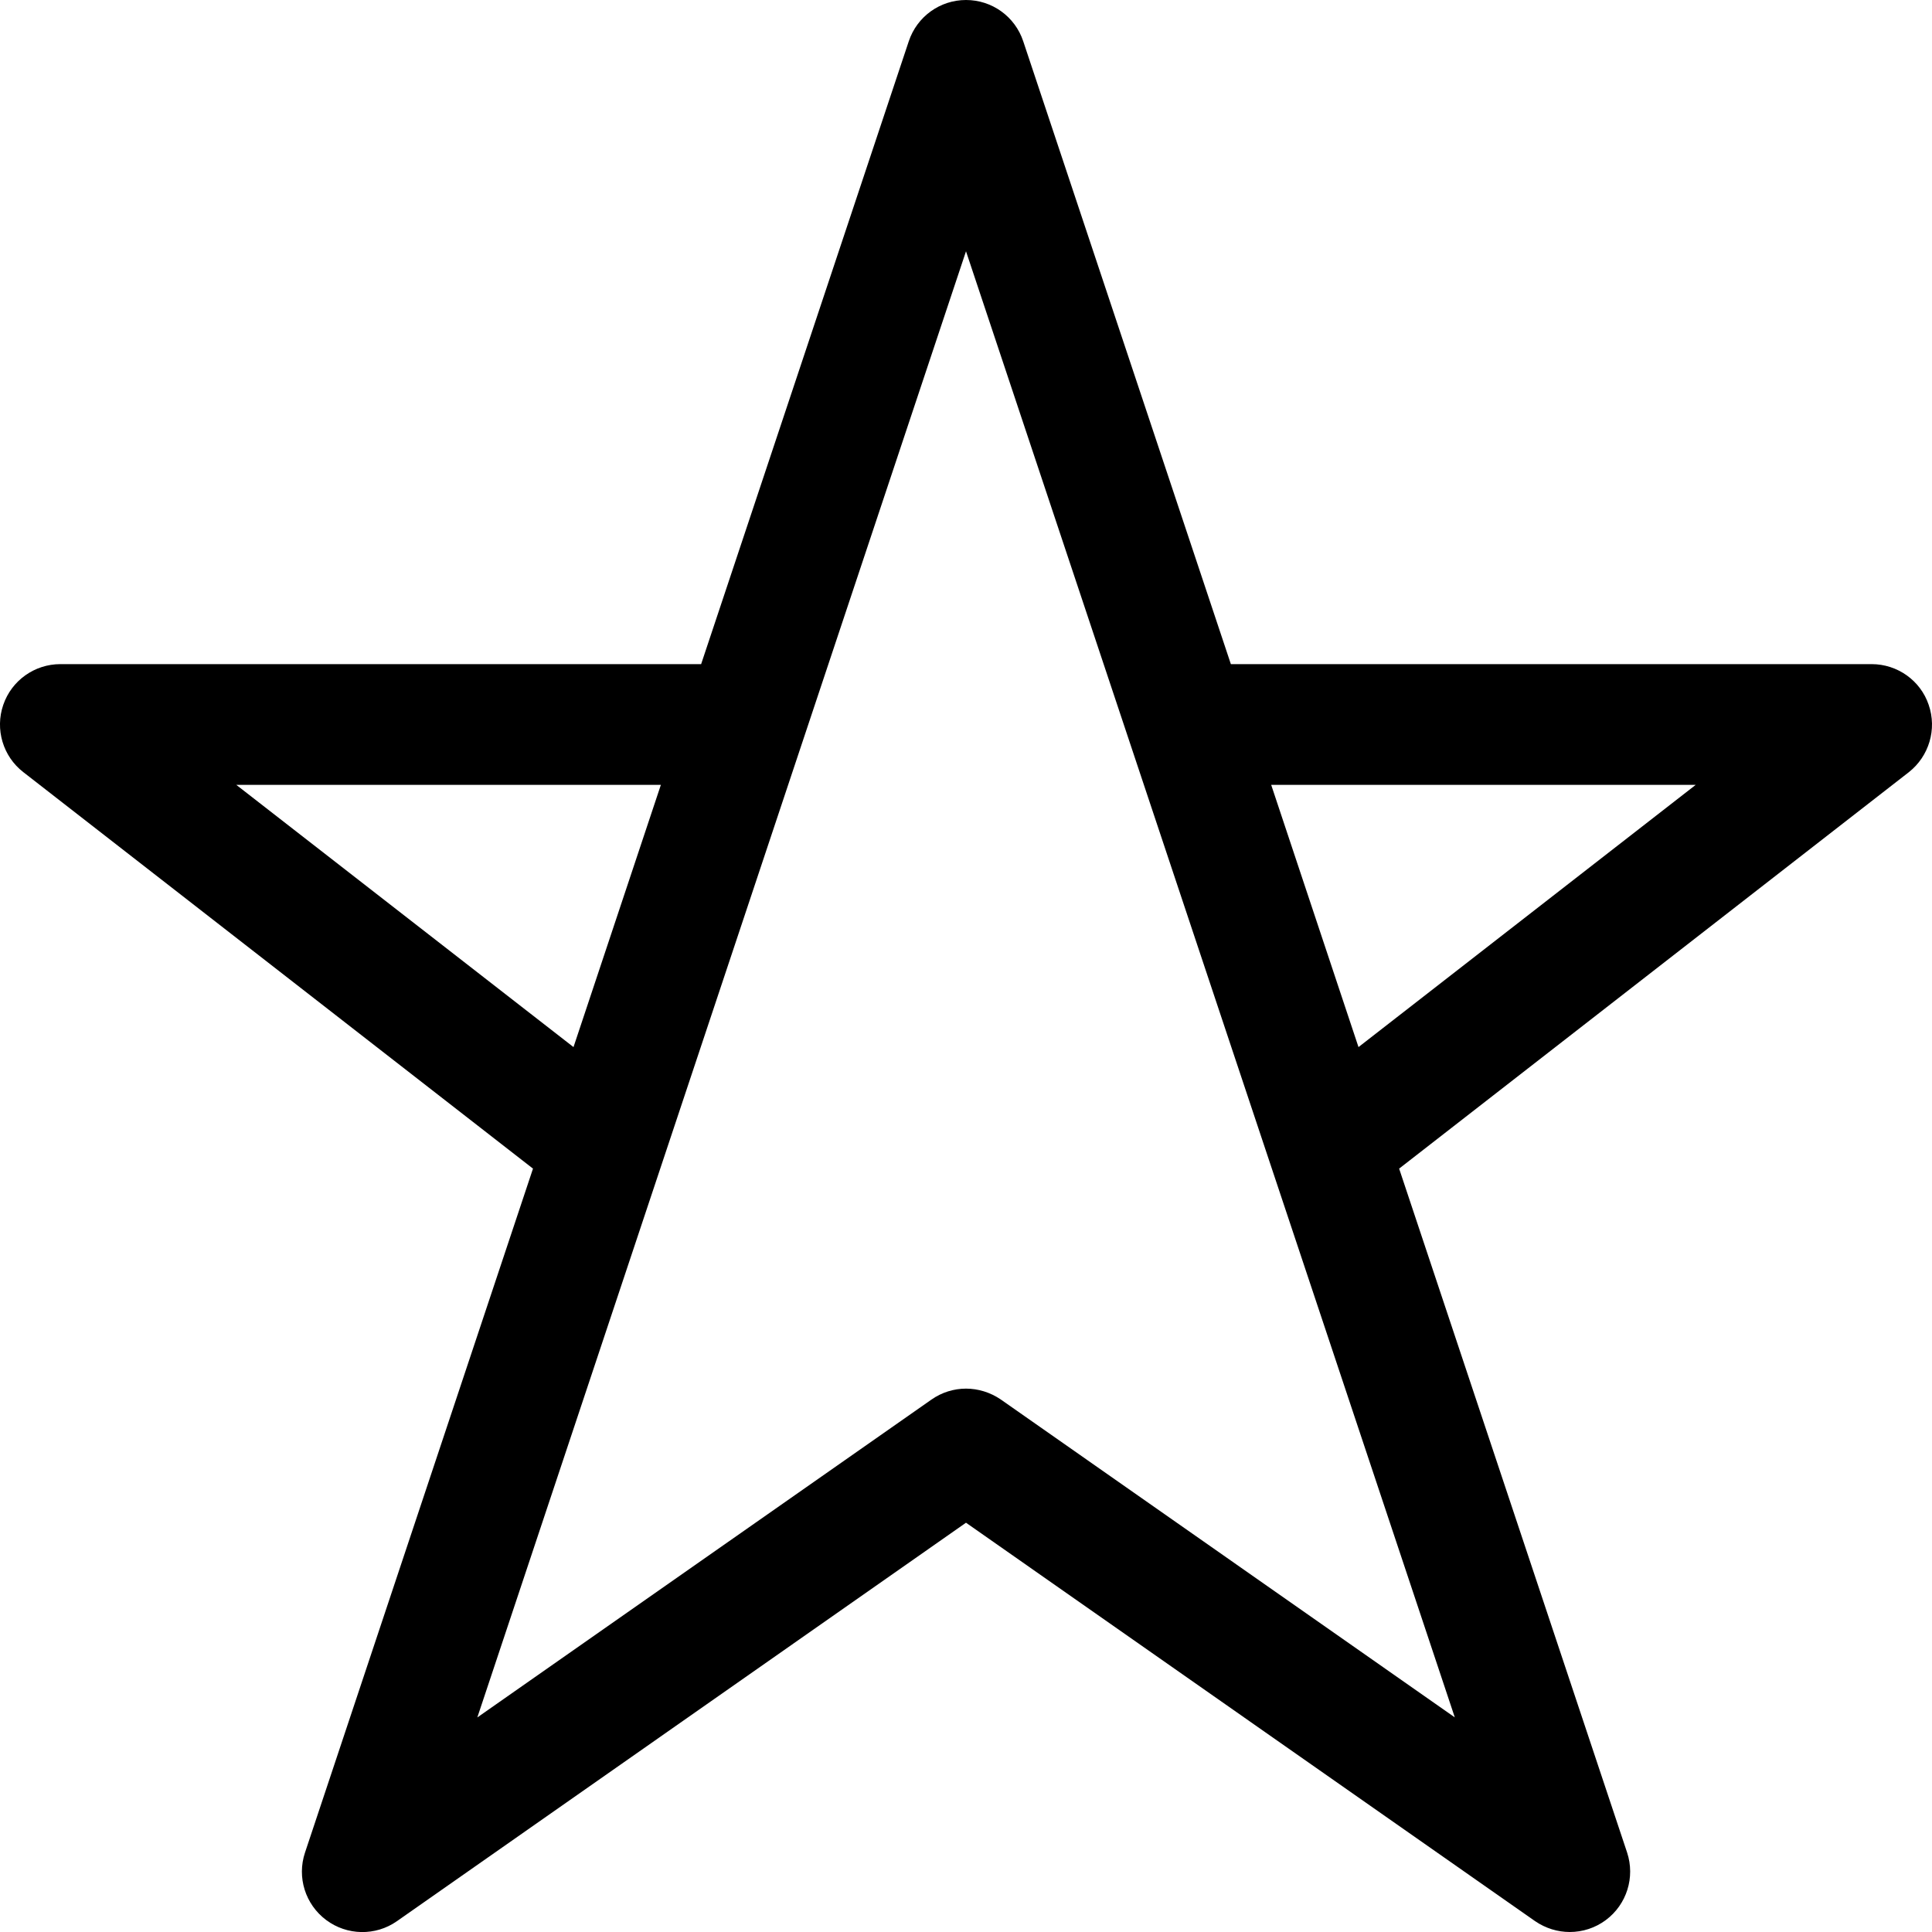
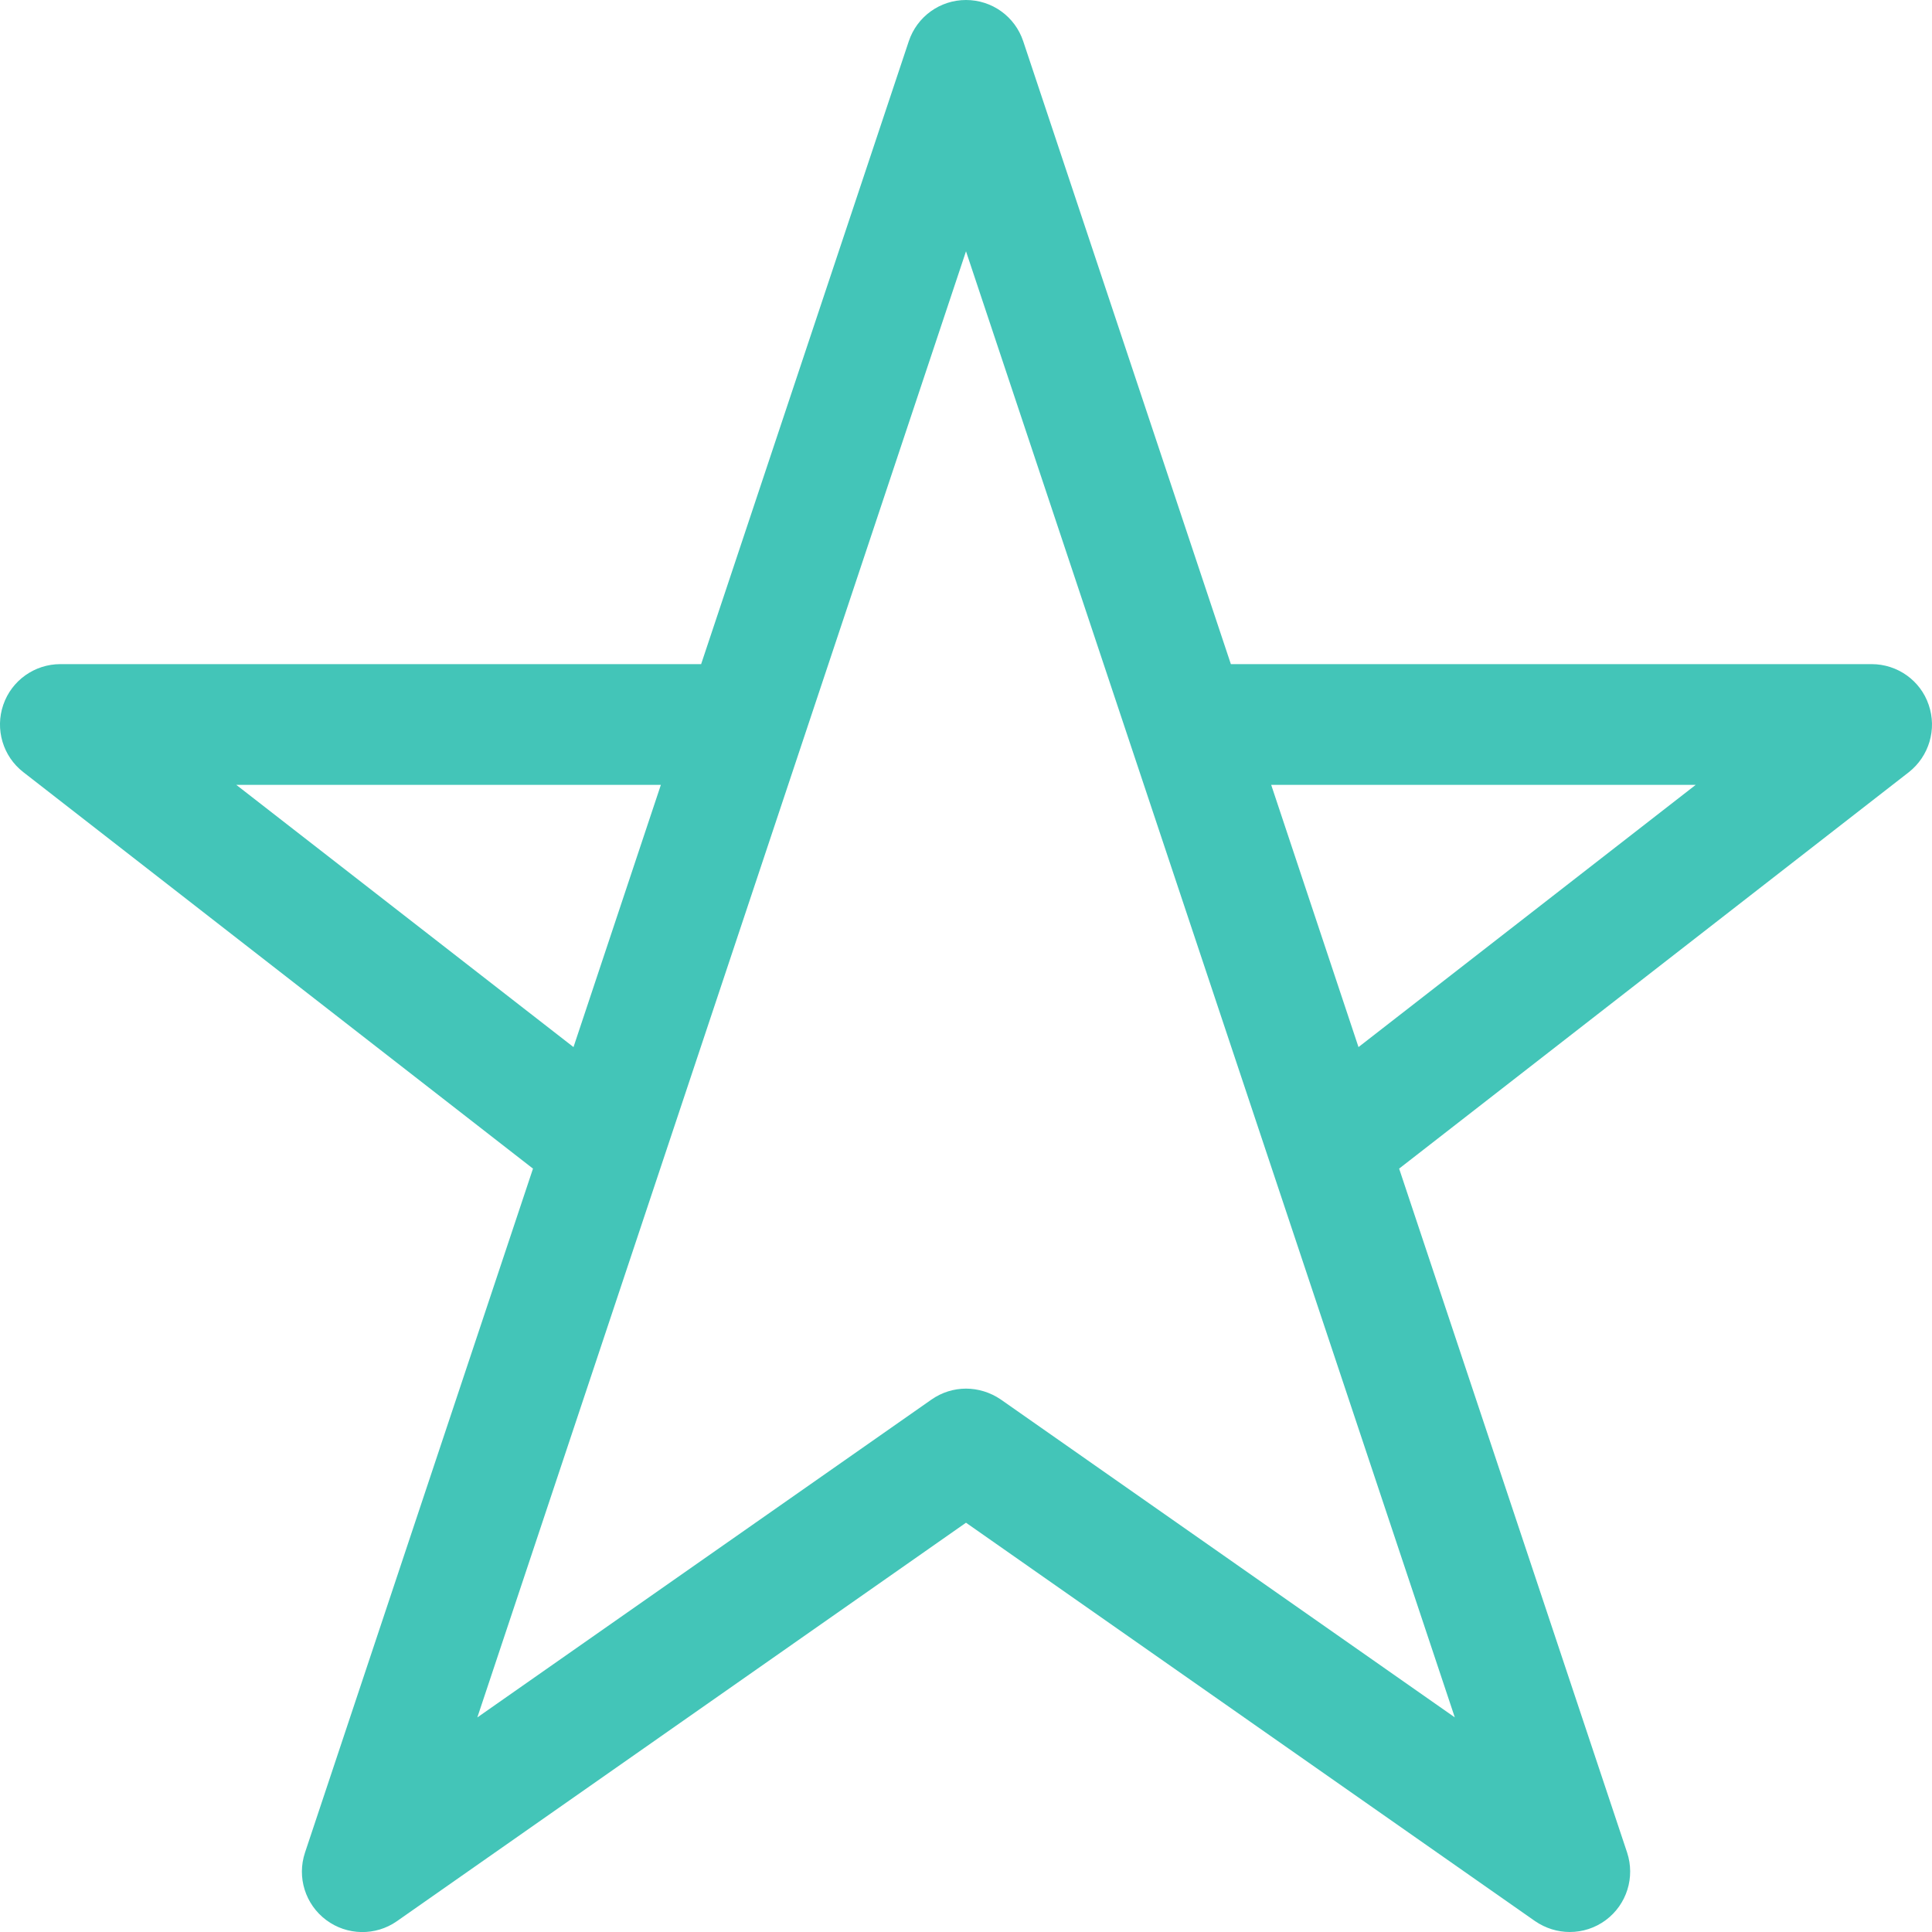
- <svg xmlns="http://www.w3.org/2000/svg" version="1.1" id="Capa_1" x="0px" y="0px" width="32px" height="32px" viewBox="0 0 32 32" style="enable-background:new 0 0 32 32;" xml:space="preserve">
+ <svg xmlns="http://www.w3.org/2000/svg" version="1.1" id="Capa_1" fill="#43C5B8" x="0px" y="0px" width="32px" height="32px" viewBox="0 0 32 32" style="enable-background:new 0 0 32 32;" xml:space="preserve">
  <g id="Star">
    <g>
      <path d="M31.945,11.674C31.809,11.271,31.427,11,31,11H20.387L16.948,0.684C16.812,0.274,16.431,0,16,0s-0.812,0.275-0.948,0.684    L11.613,11H1c-0.427,0-0.808,0.271-0.946,0.675c-0.139,0.404-0.005,0.853,0.332,1.114l8.442,6.567L5.052,30.684    c-0.137,0.41,0.005,0.86,0.351,1.118c0.344,0.257,0.817,0.267,1.171,0.019l9.426-6.6l9.427,6.6C25.6,31.939,25.8,32,26,32    c0.211,0,0.421-0.066,0.598-0.198c0.346-0.258,0.487-0.708,0.352-1.118l-3.776-11.328l8.442-6.566    C31.951,12.526,32.085,12.079,31.945,11.674z M3.914,13h7.032l-1.447,4.343L3.914,13z M24.096,28.445l-7.521-5.266    C16.401,23.061,16.2,23,16,23s-0.401,0.061-0.573,0.182l-7.521,5.264L16,4.162L24.096,28.445z M22.501,17.343L21.055,13h7.031    L22.501,17.343z" />
    </g>
  </g>
</svg>
